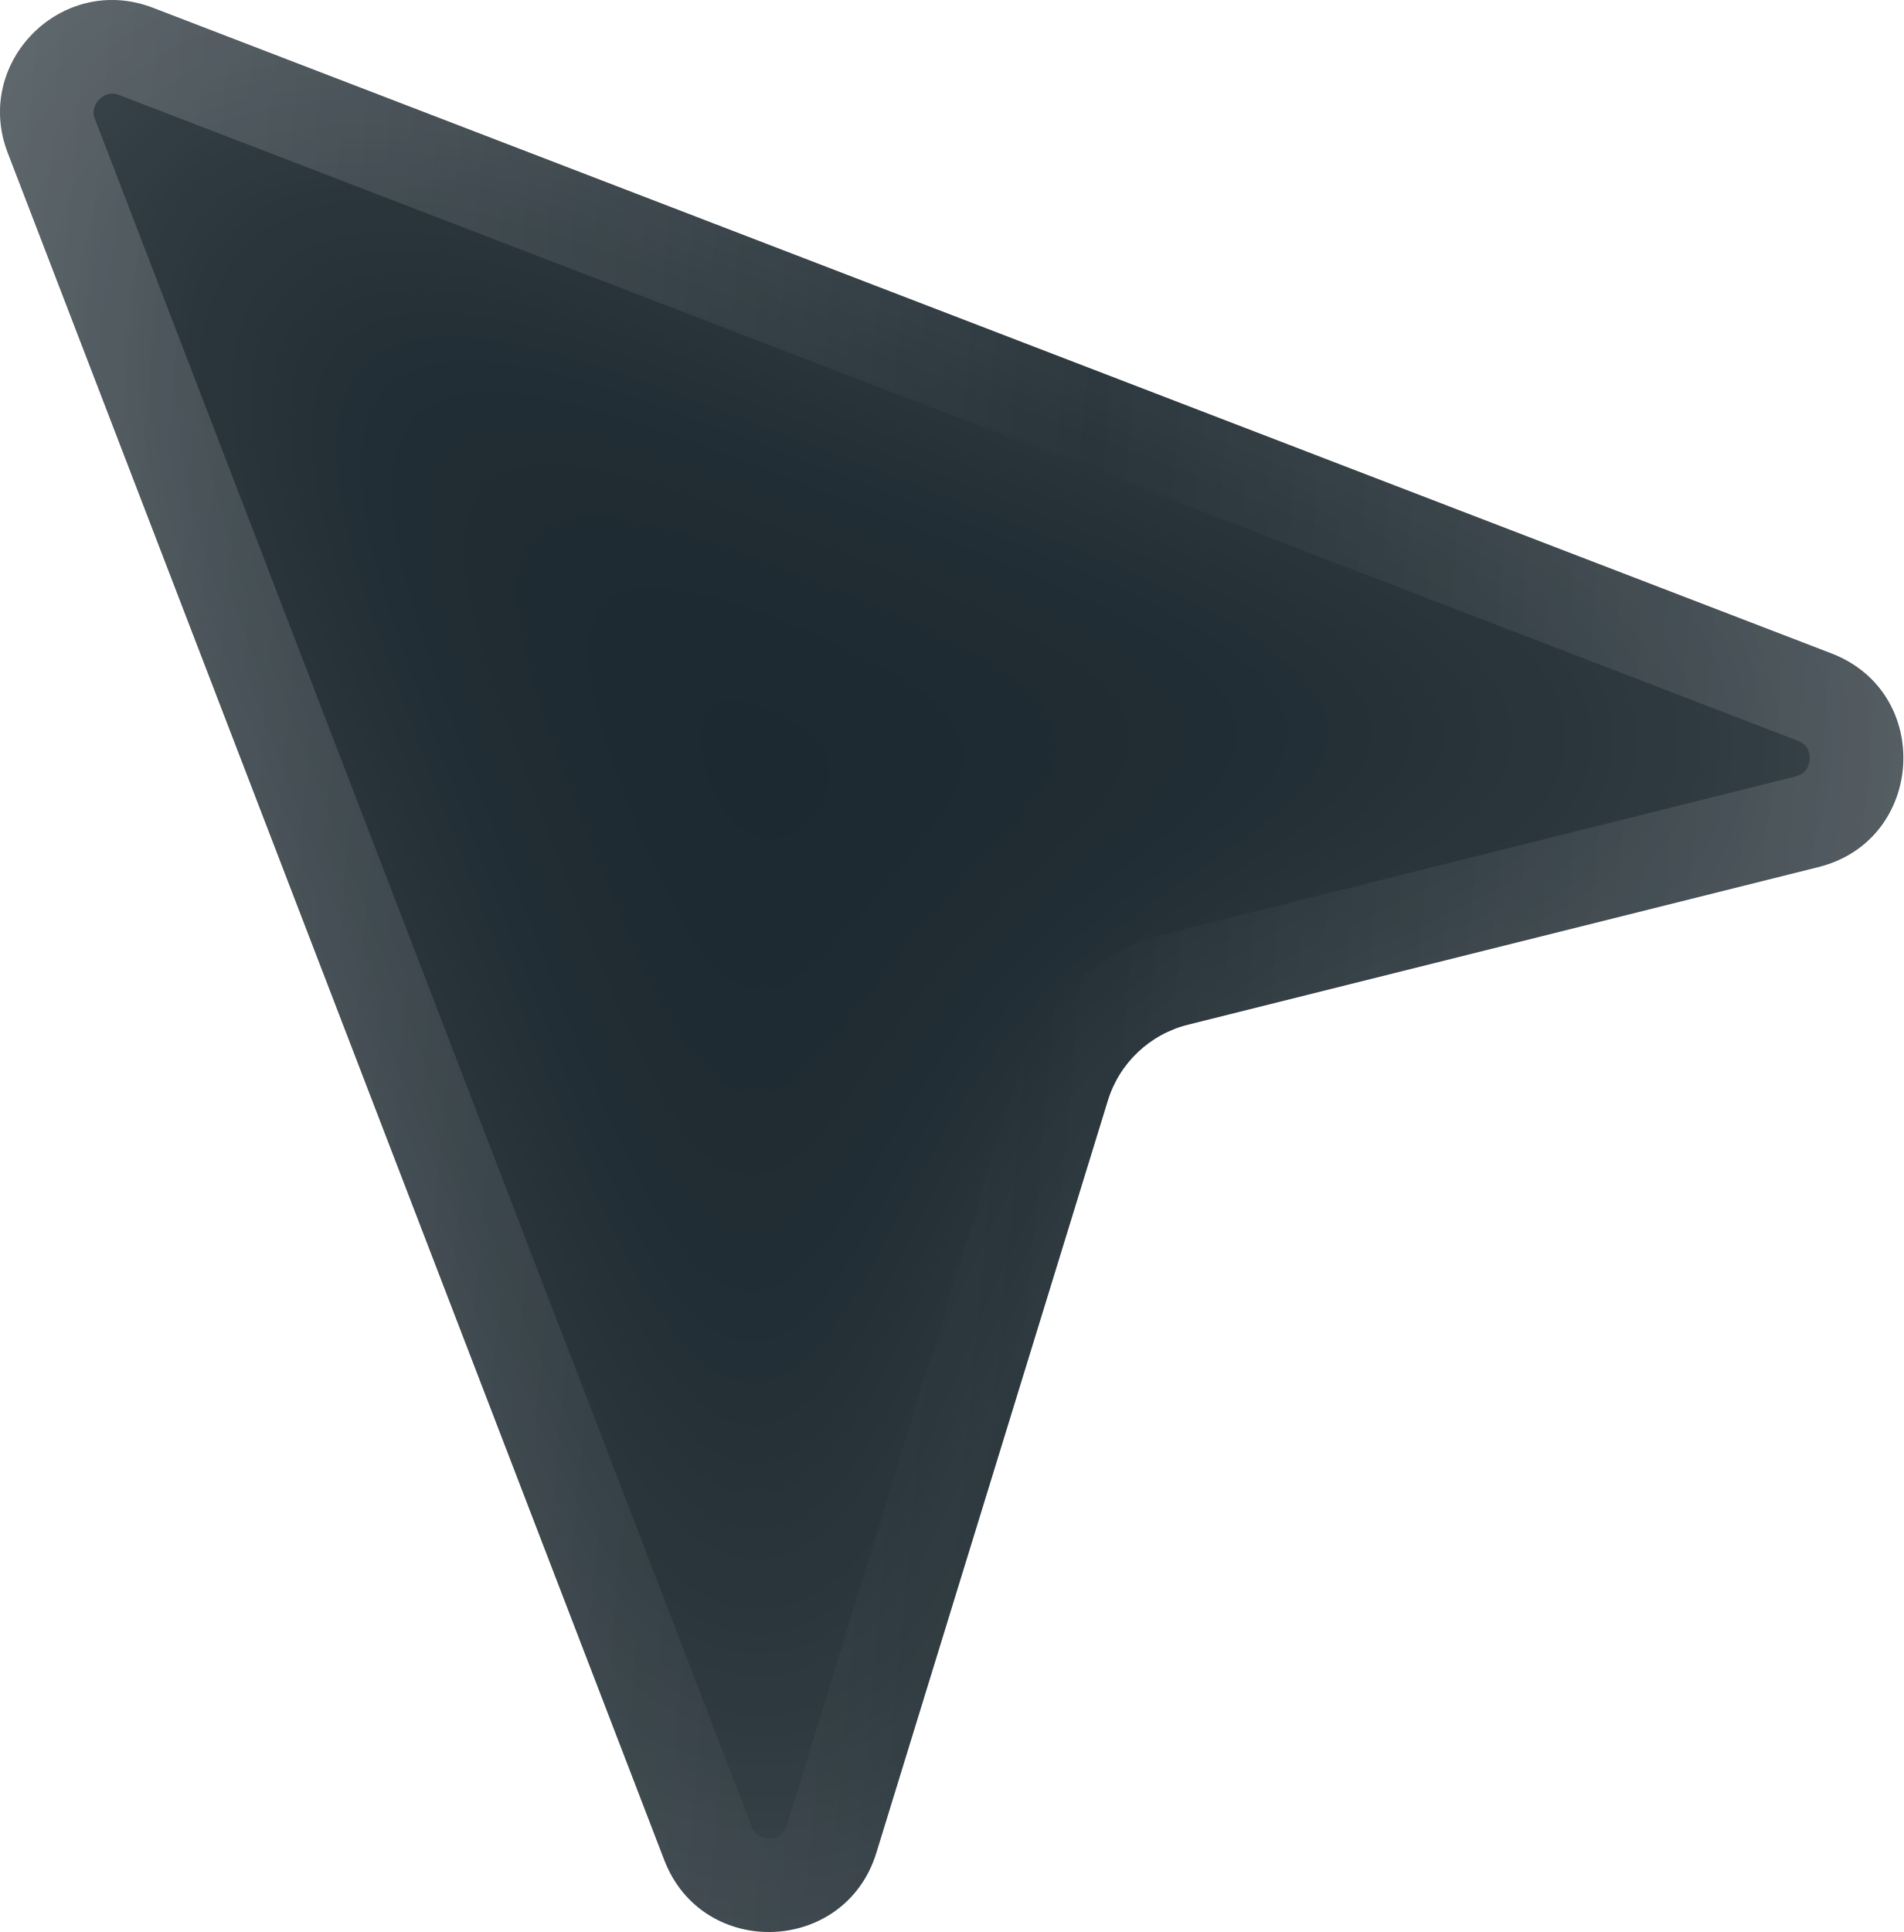
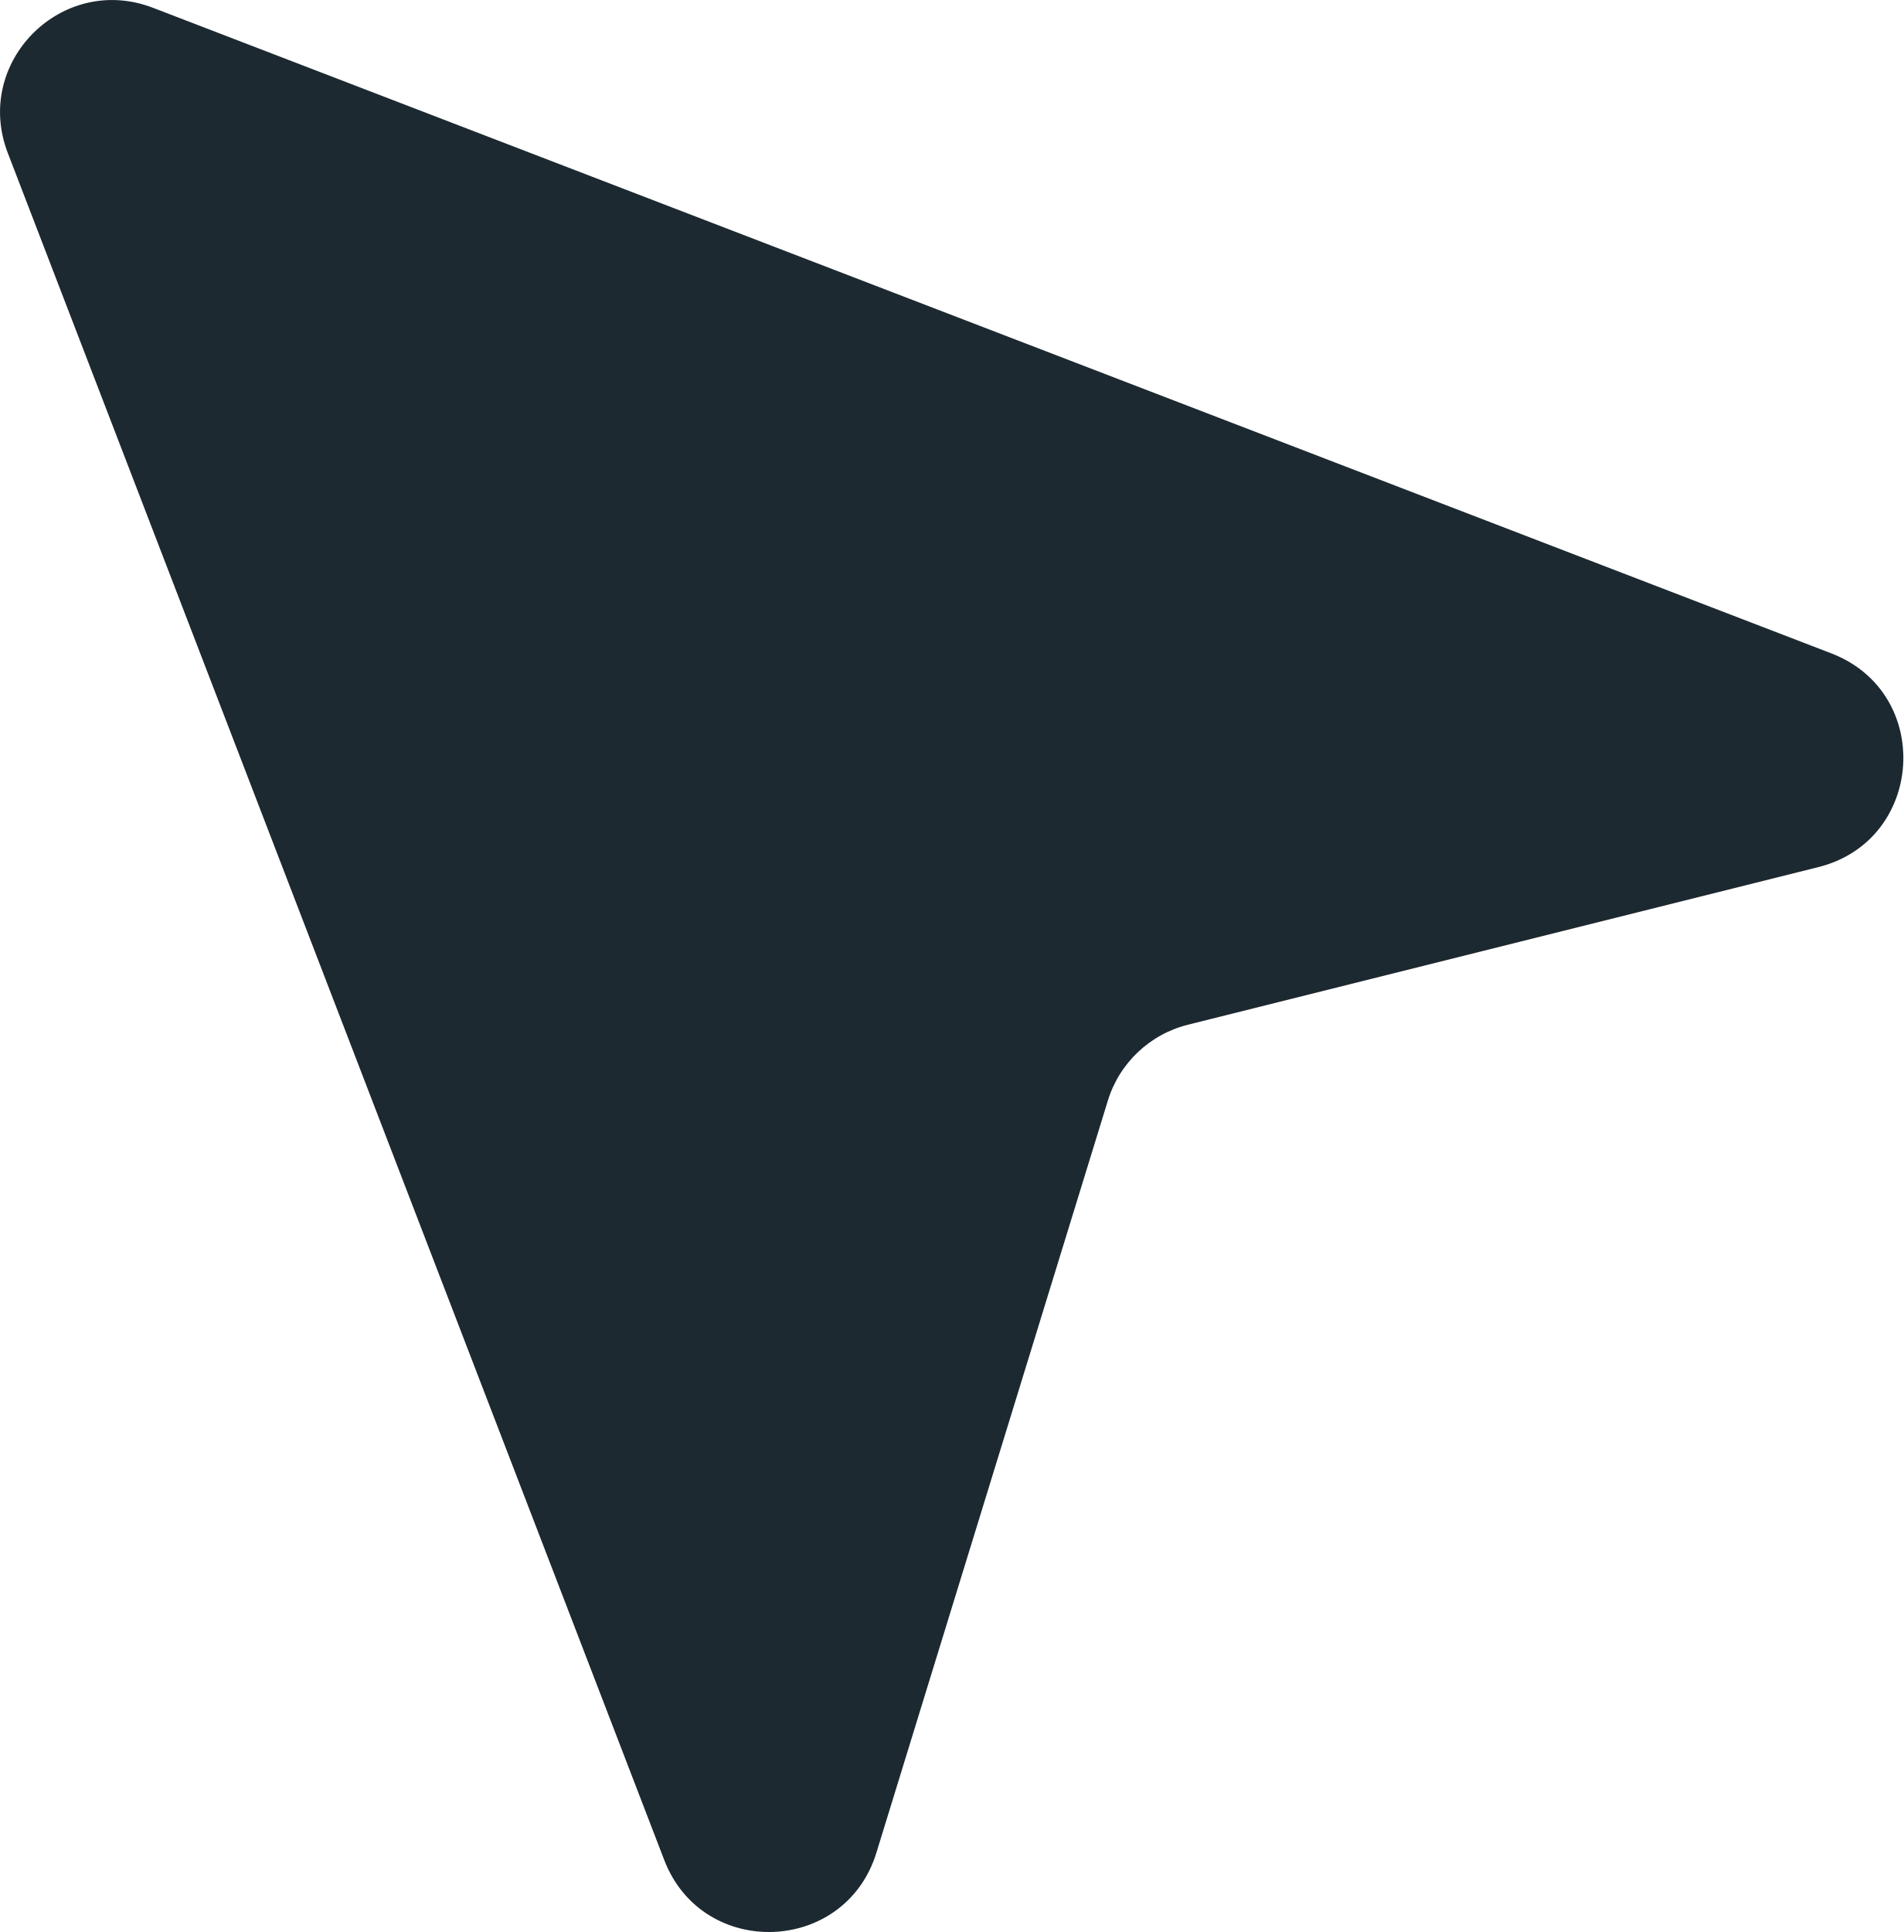
- <svg xmlns="http://www.w3.org/2000/svg" preserveAspectRatio="none" overflow="visible" style="display: block;" width="20.339" height="20.643" viewBox="0 0 20.339 20.643" fill="none">
-   <g id="Vector 312">
-     <g filter="url(#filter0_i_0_293)">
-       <path d="M19.569 6.981L1.634 0.083C0.663 -0.29 -0.29 0.663 0.083 1.634L7.098 19.874C7.507 20.938 9.03 20.885 9.365 19.796L11.838 11.761C11.961 11.359 12.286 11.051 12.694 10.949L19.43 9.265C20.567 8.981 20.664 7.402 19.569 6.981Z" fill="#1D2930" />
-     </g>
-     <path d="M0.549 1.454C0.331 0.888 0.888 0.331 1.454 0.549L19.39 7.448C20.028 7.693 19.971 8.615 19.308 8.781L12.573 10.464C11.995 10.609 11.535 11.045 11.36 11.614L8.887 19.649C8.692 20.284 7.804 20.315 7.565 19.695L0.549 1.454Z" stroke="url(#paint0_linear_0_293)" />
-   </g>
-   <defs>
-     <filter id="filter0_i_0_293" x="0" y="0" width="20.339" height="20.643" filterUnits="userSpaceOnUse" color-interpolation-filters="sRGB">
-       <feFlood flood-opacity="0" result="BackgroundImageFix" />
-       <feBlend mode="normal" in="SourceGraphic" in2="BackgroundImageFix" result="shape" />
-       <feColorMatrix in="SourceAlpha" type="matrix" values="0 0 0 0 0 0 0 0 0 0 0 0 0 0 0 0 0 0 127 0" result="hardAlpha" />
-       <feOffset />
-       <feGaussianBlur stdDeviation="2.5" />
-       <feComposite in2="hardAlpha" operator="arithmetic" k2="-1" k3="1" />
-       <feColorMatrix type="matrix" values="0 0 0 0 1 0 0 0 0 1 0 0 0 0 1 0 0 0 0.15 0" />
-       <feBlend mode="normal" in2="shape" result="effect1_innerShadow_0_293" />
-     </filter>
-     <linearGradient id="paint0_linear_0_293" x1="-0.886" y1="-1.007" x2="25.076" y2="1.346" gradientUnits="userSpaceOnUse">
-       <stop stop-color="white" stop-opacity="0.2" />
-       <stop offset="0.5" stop-color="white" stop-opacity="0" />
-       <stop offset="1" stop-color="white" stop-opacity="0.2" />
-     </linearGradient>
-   </defs>
+ <svg xmlns="http://www.w3.org/2000/svg" width="20.339" height="20.643" viewBox="0 0 20.339 20.643">
+   <path d="M19.569 6.981L1.634 0.083C0.663 -0.29 -0.29 0.663 0.083 1.634L7.098 19.874C7.507 20.938 9.03 20.885 9.365 19.796L11.838 11.761C11.961 11.359 12.286 11.051 12.694 10.949L19.43 9.265C20.567 8.981 20.664 7.402 19.569 6.981Z" fill="#1D2930" />
</svg>
